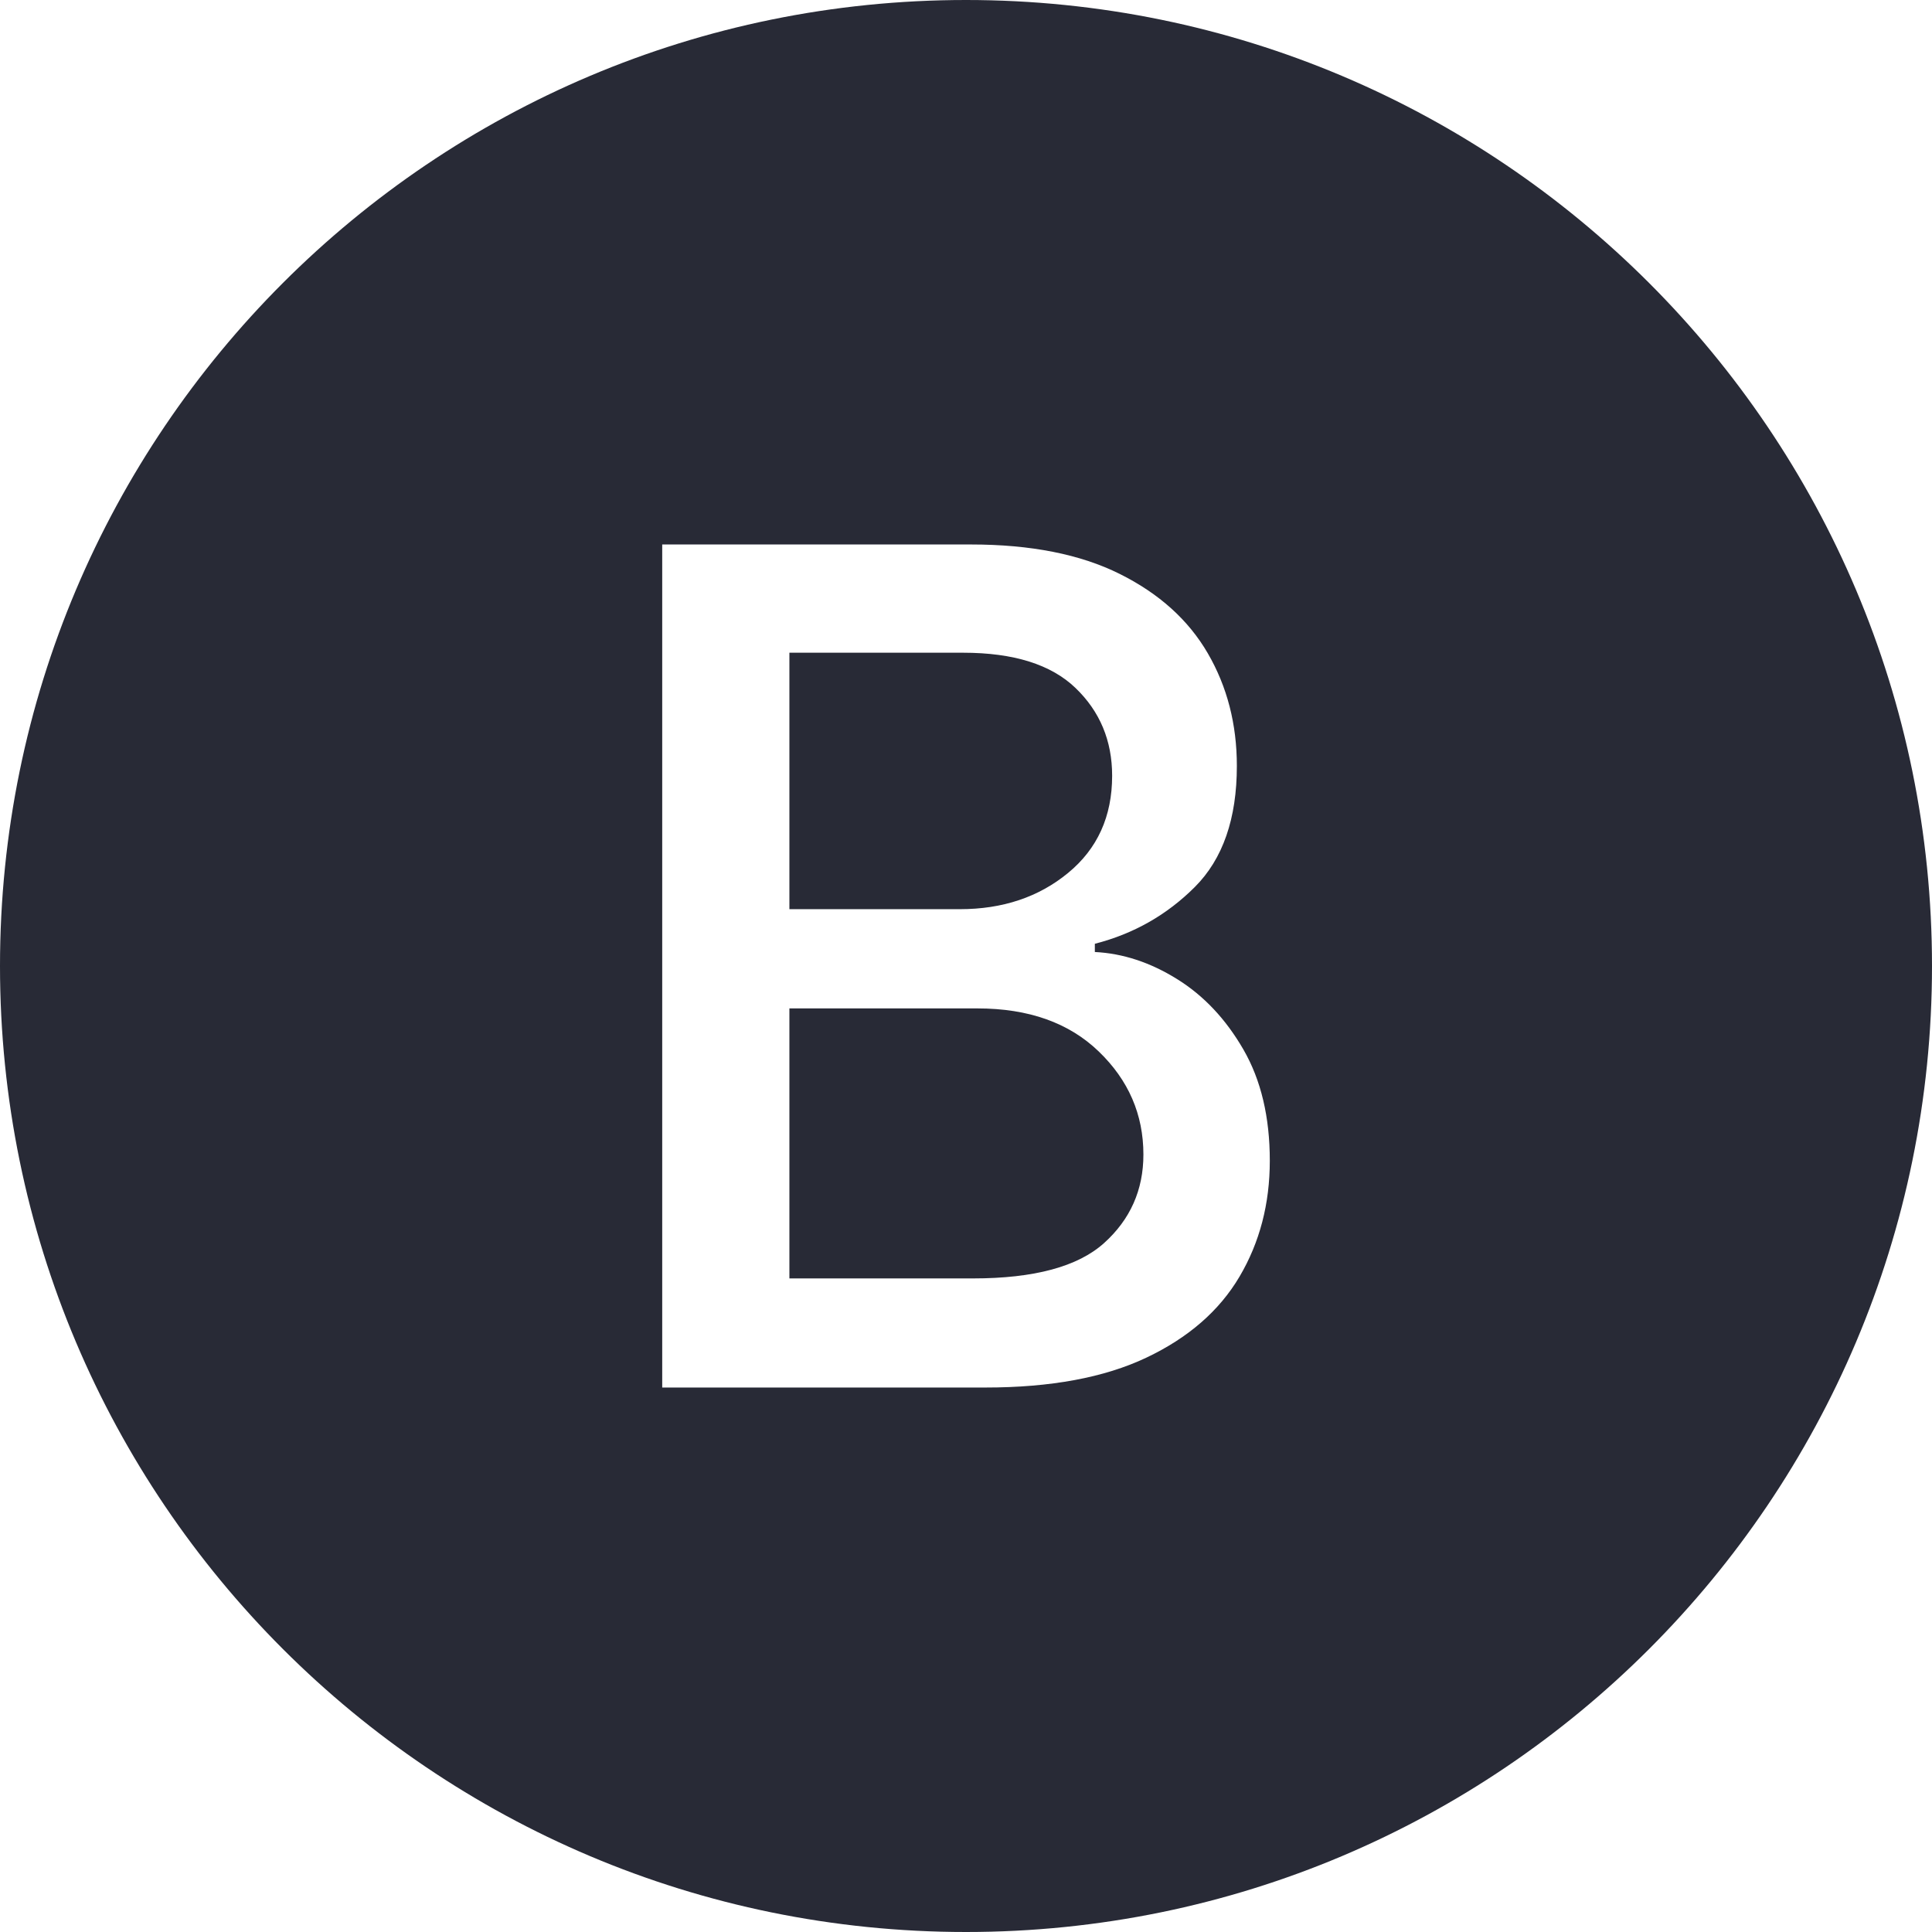
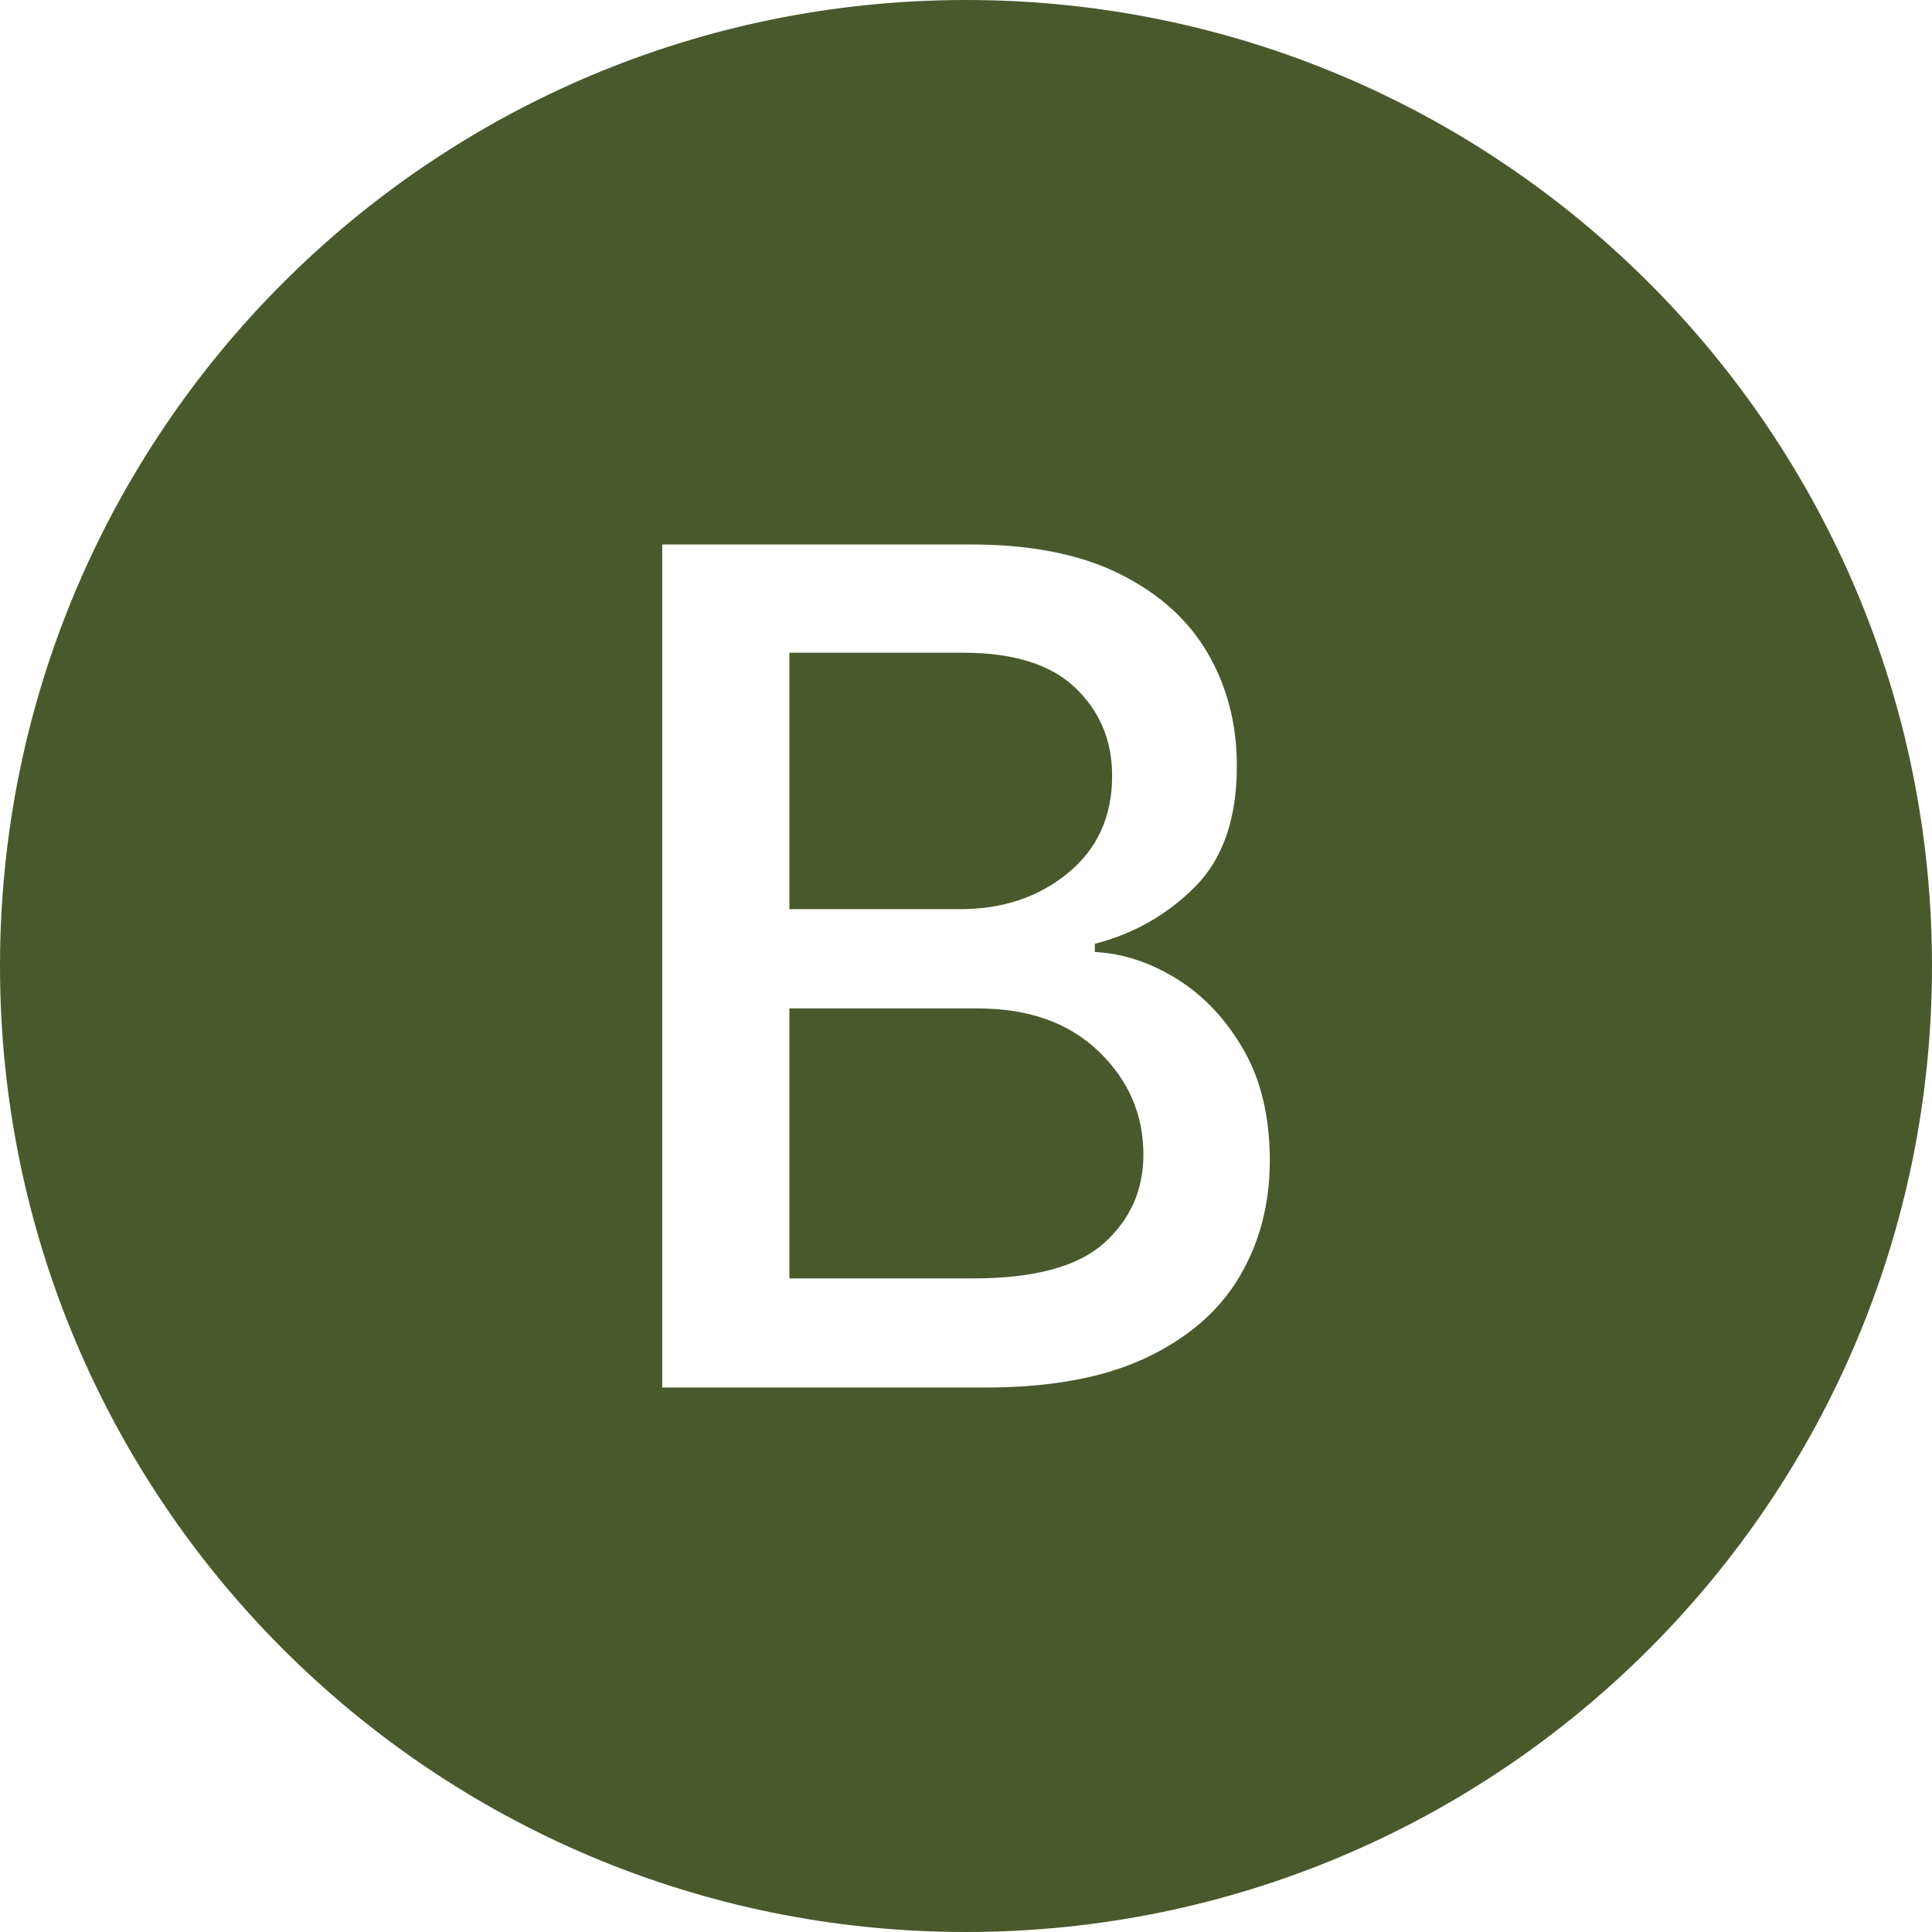
<svg xmlns="http://www.w3.org/2000/svg" xmlns:xlink="http://www.w3.org/1999/xlink" width="700" height="700" viewBox="0 0 700 700">
  <defs>
    <g>
      <g id="glyph-0-0">
        <path d="M 39.078 95.453 L 39.078 19.094 L 386.297 19.094 L 386.297 95.453 Z M 39.078 -9.547 L 39.078 -85.906 L 386.297 -85.906 L 386.297 -9.547 Z M 39.078 -114.547 L 39.078 -190.906 L 386.297 -190.906 L 386.297 -114.547 Z M 39.078 -219.547 L 39.078 -295.906 L 386.297 -295.906 L 386.297 -219.547 Z M 39.078 -324.547 L 39.078 -400.906 L 386.297 -400.906 L 386.297 -324.547 Z M 39.078 -324.547 " />
      </g>
      <g id="glyph-0-1">
        <path d="M 33.562 0 L 33.562 -305.453 L 145.422 -305.453 C 167.098 -305.453 185.066 -301.895 199.328 -294.781 C 213.598 -287.676 224.238 -278.082 231.25 -266 C 238.258 -253.926 241.766 -240.332 241.766 -225.219 C 241.766 -206.125 236.691 -191.504 226.547 -181.359 C 216.41 -171.223 204.332 -164.363 190.312 -160.781 L 190.312 -157.797 C 200.457 -157.297 210.375 -154.035 220.062 -148.016 C 229.758 -142.004 237.789 -133.477 244.156 -122.438 C 250.52 -111.406 253.703 -97.988 253.703 -82.188 C 253.703 -66.57 250.047 -52.57 242.734 -40.188 C 235.43 -27.812 224.172 -18.02 208.953 -10.812 C 193.742 -3.602 174.305 0 150.641 0 Z M 79.641 -39.531 L 146.172 -39.531 C 168.336 -39.531 184.164 -43.801 193.656 -52.344 C 203.156 -60.895 207.906 -71.586 207.906 -84.422 C 207.906 -98.93 202.508 -111.379 191.719 -121.766 C 180.938 -132.16 166.301 -137.359 147.812 -137.359 L 79.641 -137.359 Z M 79.641 -173.312 L 141.391 -173.312 C 156.898 -173.312 169.973 -177.688 180.609 -186.438 C 191.254 -195.188 196.578 -206.922 196.578 -221.641 C 196.578 -234.359 192.148 -244.969 183.297 -253.469 C 174.453 -261.977 160.879 -266.234 142.578 -266.234 L 79.641 -266.234 Z M 79.641 -173.312 " />
      </g>
    </g>
  </defs>
-   <path fill-rule="nonzero" fill="rgb(15.686%, 16.471%, 21.176%)" fill-opacity="1" d="M 700 350 C 700 543.301 543.301 700 350 700 C 156.699 700 0 543.301 0 350 C 0 156.699 156.699 0 350 0 C 543.301 0 700 156.699 700 350 " />
+   <path fill-rule="nonzero" fill="rgb(29.02%, 34.902%, 17.255%)" fill-opacity="1" d="M 700 350 C 700 543.301 543.301 700 350 700 C 156.699 700 0 543.301 0 350 C 0 156.699 156.699 0 350 0 C 543.301 0 700 156.699 700 350 " />
  <g fill="rgb(100%, 100%, 100%)" fill-opacity="1">
    <use xlink:href="#glyph-0-1" x="206.371" y="502.727" />
  </g>
</svg>
